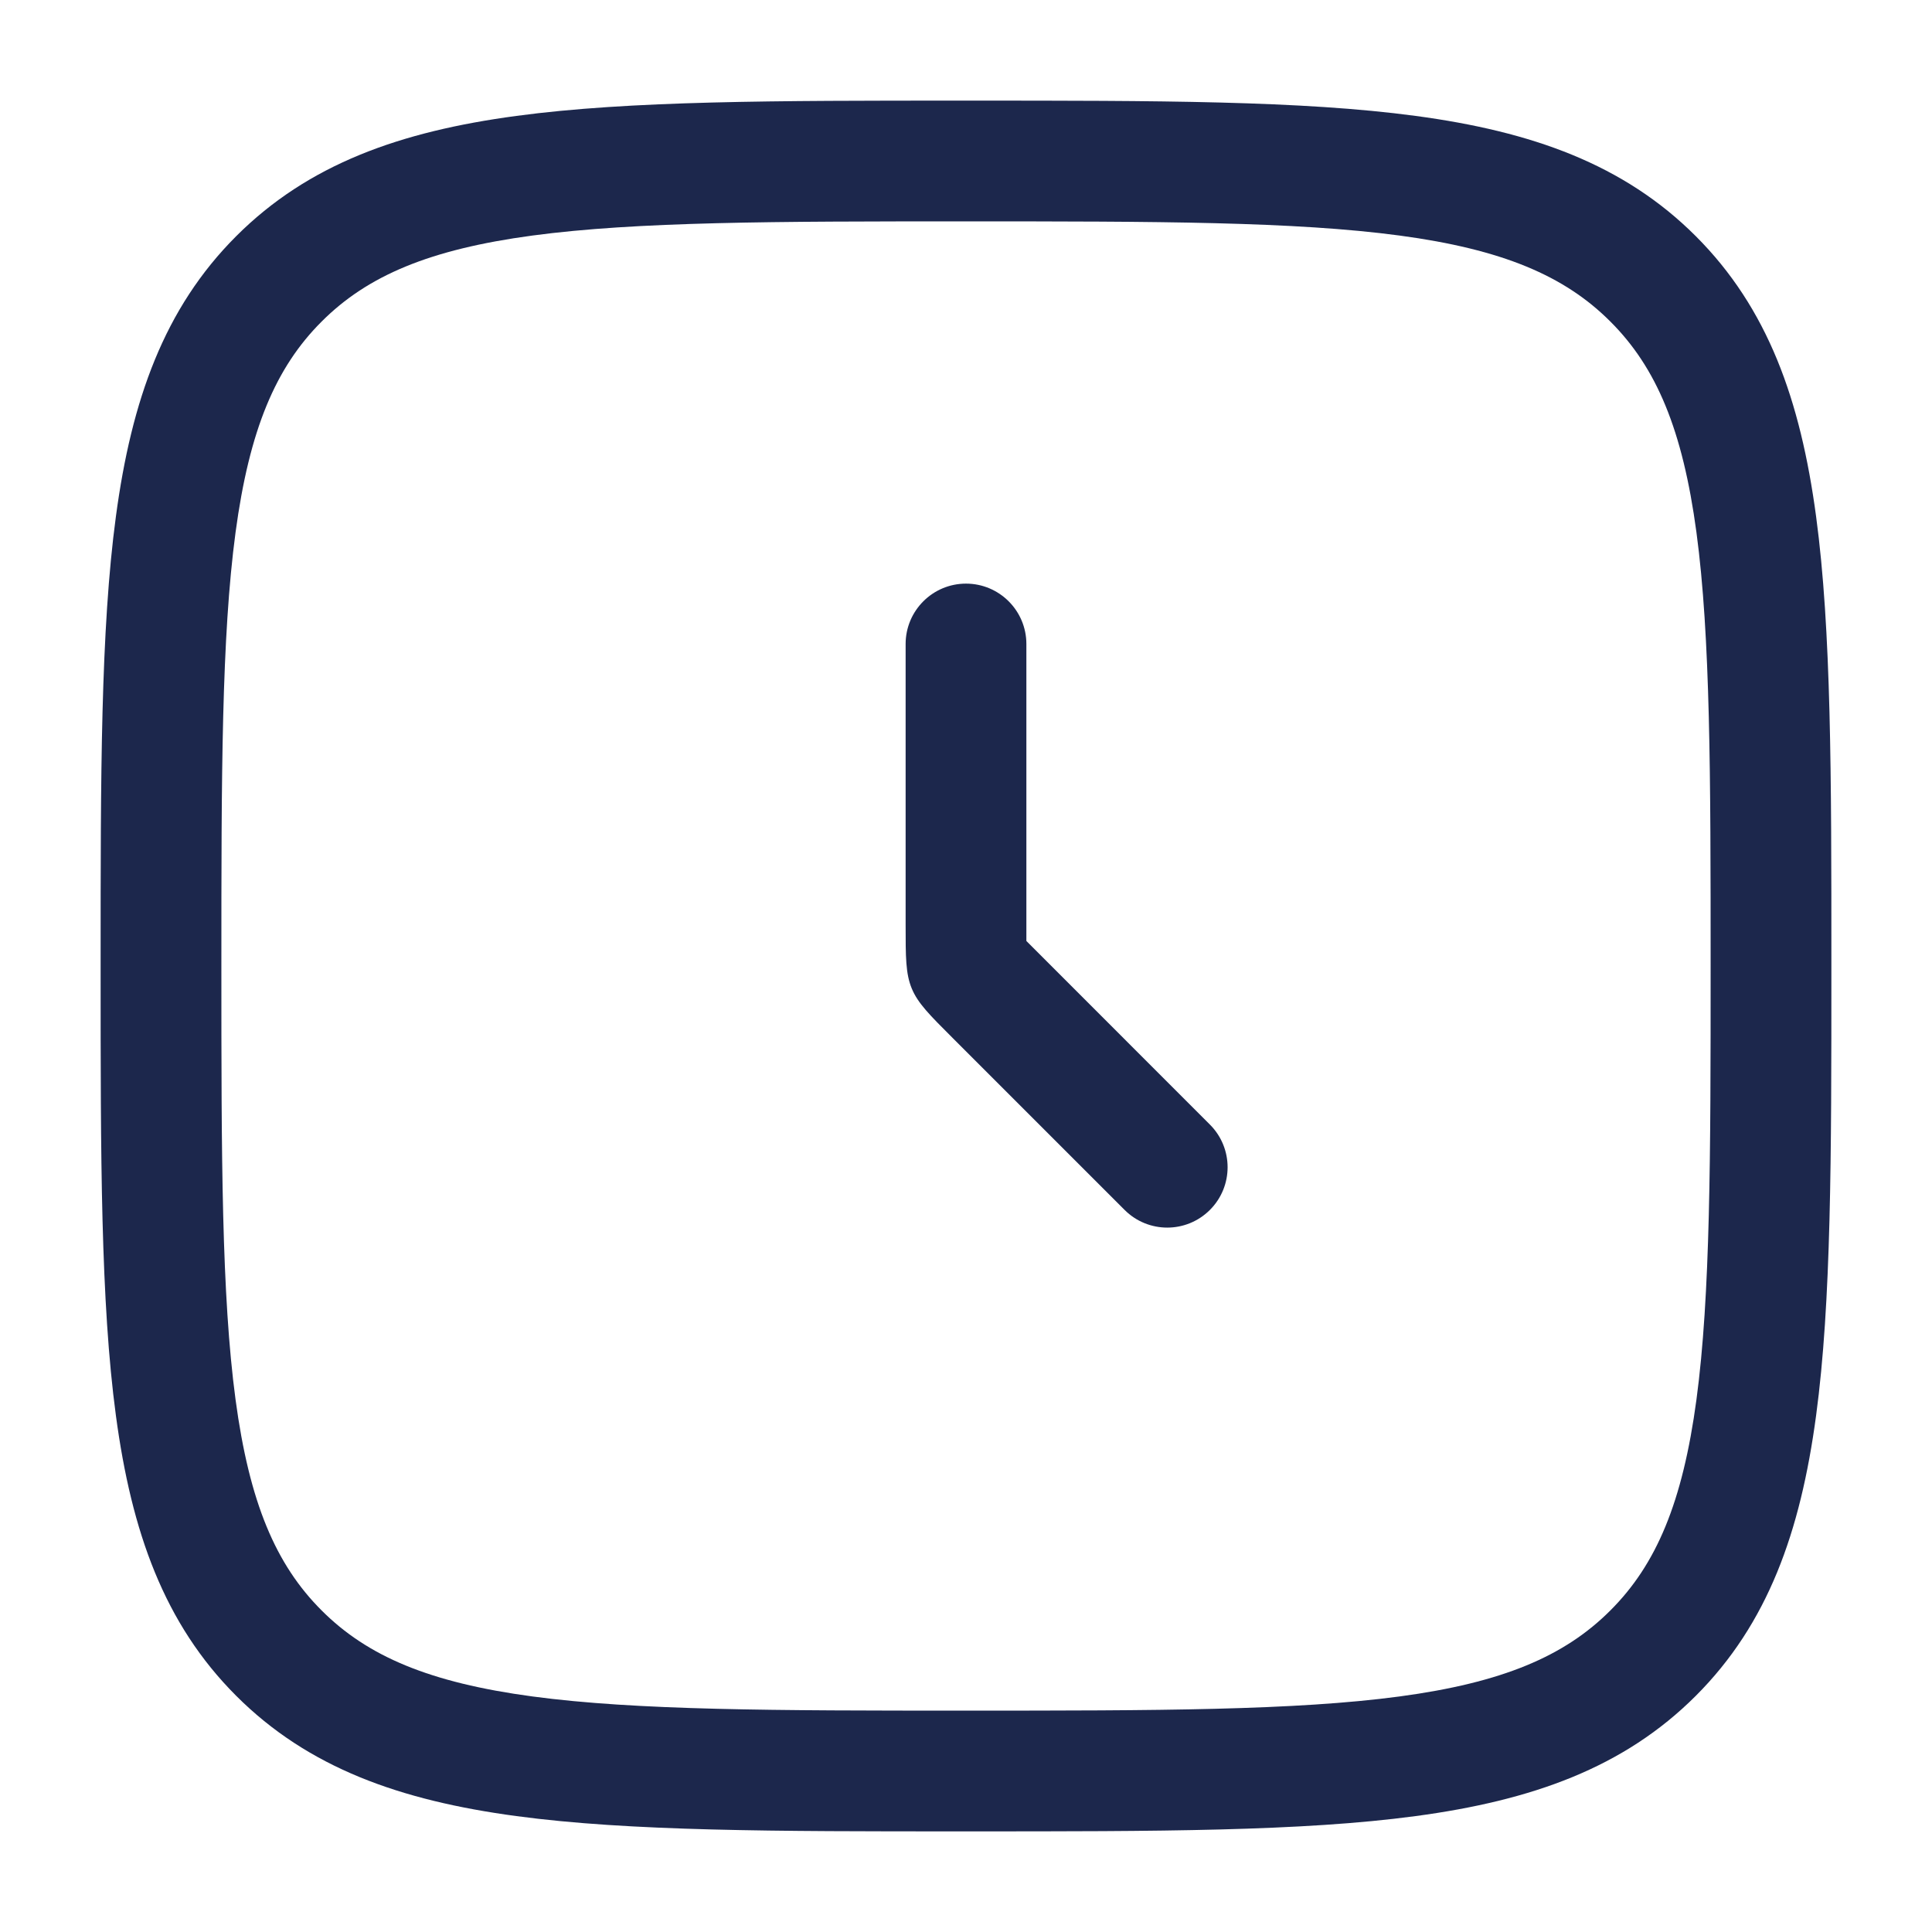
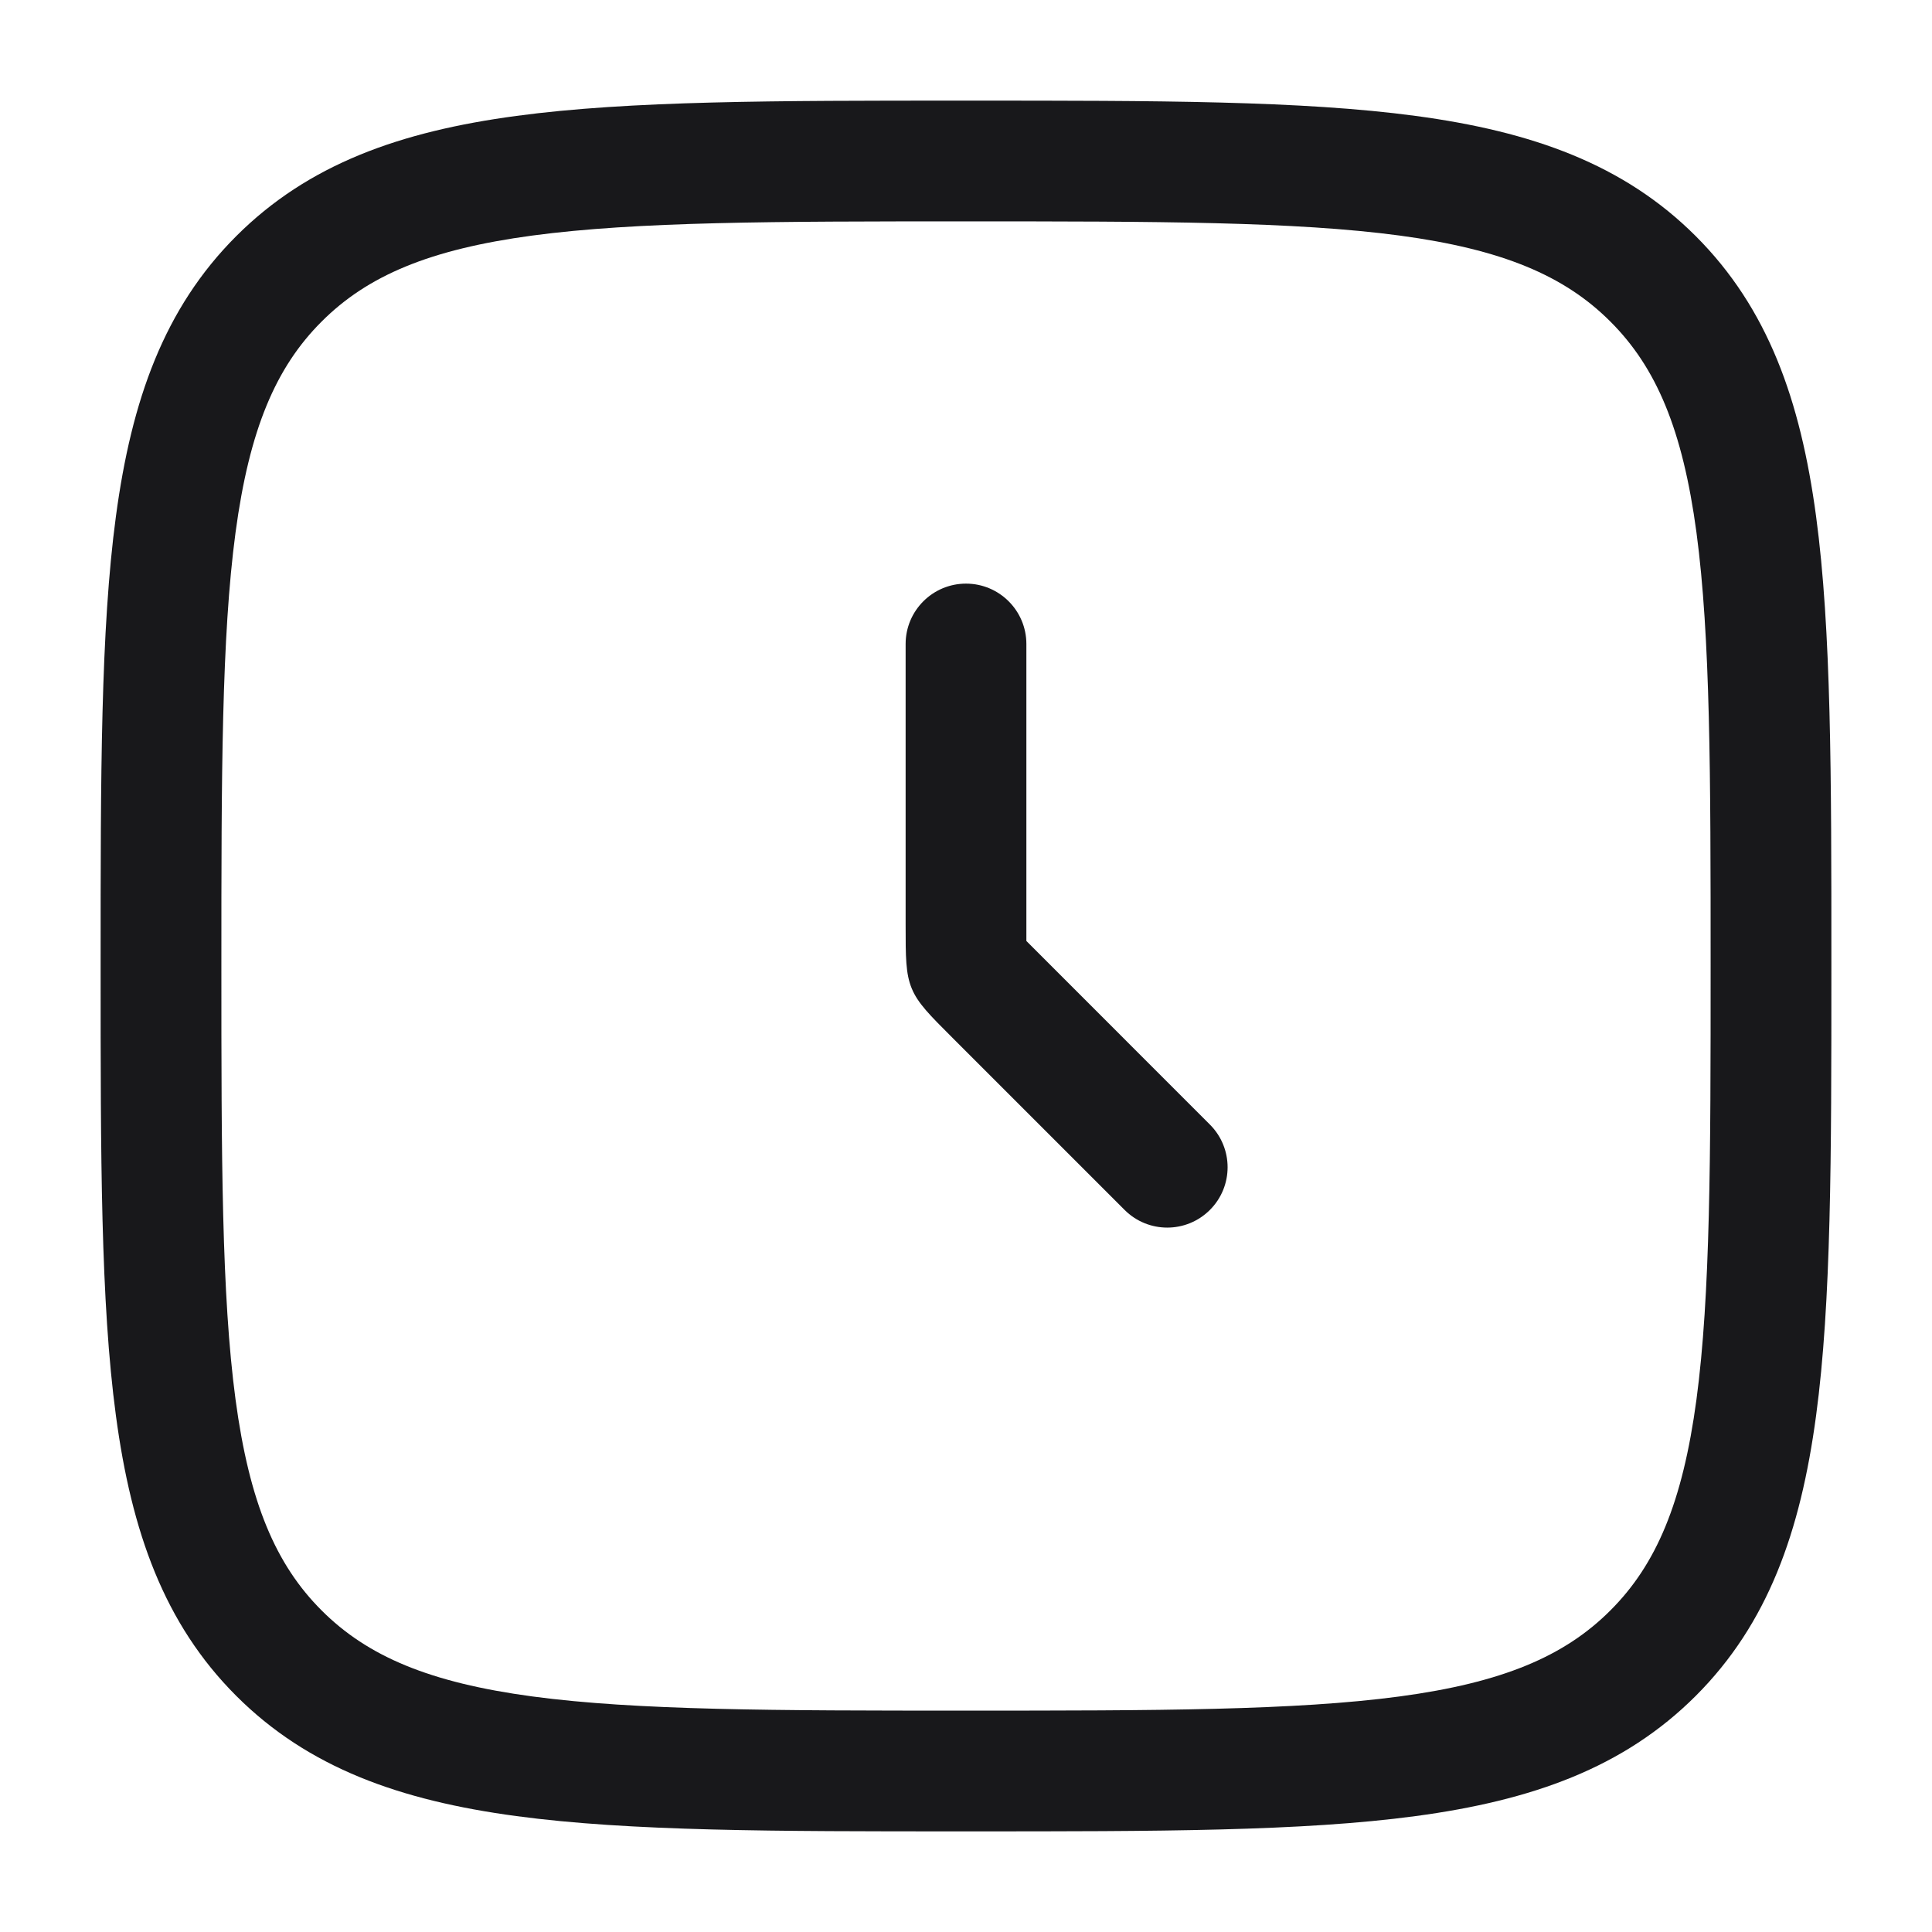
<svg xmlns="http://www.w3.org/2000/svg" width="24" height="24" viewBox="0 0 24 24" fill="none">
-   <path fill-rule="evenodd" clip-rule="evenodd" d="M11.943 1.25H12.057C14.366 1.25 16.175 1.25 17.586 1.44C19.031 1.634 20.171 2.039 21.066 2.934C21.961 3.829 22.366 4.969 22.56 6.414C22.75 7.825 22.75 9.634 22.75 11.943V12.057C22.75 14.366 22.75 16.175 22.56 17.586C22.366 19.031 21.961 20.171 21.066 21.066C20.171 21.961 19.031 22.366 17.586 22.56C16.175 22.75 14.366 22.75 12.057 22.75H11.943C9.634 22.75 7.825 22.75 6.414 22.56C4.969 22.366 3.829 21.961 2.934 21.066C2.039 20.171 1.634 19.031 1.44 17.586C1.25 16.175 1.25 14.366 1.25 12.057V11.943C1.25 9.634 1.25 7.825 1.44 6.414C1.634 4.969 2.039 3.829 2.934 2.934C3.829 2.039 4.969 1.634 6.414 1.44C7.825 1.25 9.634 1.25 11.943 1.25ZM6.614 2.926C5.335 3.098 4.564 3.425 3.995 3.995C3.425 4.564 3.098 5.335 2.926 6.614C2.752 7.914 2.75 9.622 2.75 12C2.75 14.378 2.752 16.086 2.926 17.386C3.098 18.665 3.425 19.436 3.995 20.005C4.564 20.575 5.335 20.902 6.614 21.074C7.914 21.248 9.622 21.25 12 21.25C14.378 21.25 16.086 21.248 17.386 21.074C18.665 20.902 19.436 20.575 20.005 20.005C20.575 19.436 20.902 18.665 21.074 17.386C21.248 16.086 21.25 14.378 21.25 12C21.25 9.622 21.248 7.914 21.074 6.614C20.902 5.335 20.575 4.564 20.005 3.995C19.436 3.425 18.665 3.098 17.386 2.926C16.086 2.752 14.378 2.75 12 2.75C9.622 2.75 7.914 2.752 6.614 2.926ZM12 7.25C12.414 7.25 12.75 7.586 12.75 8V11.689L15.03 13.97C15.323 14.263 15.323 14.737 15.03 15.03C14.737 15.323 14.263 15.323 13.97 15.03L11.836 12.896C11.547 12.607 11.402 12.463 11.326 12.279C11.25 12.095 11.25 11.891 11.25 11.482V8C11.25 7.586 11.586 7.25 12 7.25Z" fill="#1C274C" />
+   <path fill-rule="evenodd" clip-rule="evenodd" d="M11.943 1.25H12.057C14.366 1.25 16.175 1.25 17.586 1.44C19.031 1.634 20.171 2.039 21.066 2.934C21.961 3.829 22.366 4.969 22.56 6.414C22.75 7.825 22.75 9.634 22.75 11.943V12.057C22.75 14.366 22.75 16.175 22.56 17.586C22.366 19.031 21.961 20.171 21.066 21.066C20.171 21.961 19.031 22.366 17.586 22.56C16.175 22.75 14.366 22.75 12.057 22.75H11.943C9.634 22.75 7.825 22.75 6.414 22.56C4.969 22.366 3.829 21.961 2.934 21.066C2.039 20.171 1.634 19.031 1.44 17.586C1.25 16.175 1.25 14.366 1.25 12.057V11.943C1.25 9.634 1.25 7.825 1.44 6.414C1.634 4.969 2.039 3.829 2.934 2.934C3.829 2.039 4.969 1.634 6.414 1.44C7.825 1.25 9.634 1.25 11.943 1.25ZM6.614 2.926C5.335 3.098 4.564 3.425 3.995 3.995C3.425 4.564 3.098 5.335 2.926 6.614C2.752 7.914 2.75 9.622 2.75 12C2.75 14.378 2.752 16.086 2.926 17.386C3.098 18.665 3.425 19.436 3.995 20.005C4.564 20.575 5.335 20.902 6.614 21.074C7.914 21.248 9.622 21.25 12 21.25C14.378 21.25 16.086 21.248 17.386 21.074C18.665 20.902 19.436 20.575 20.005 20.005C20.575 19.436 20.902 18.665 21.074 17.386C21.248 16.086 21.25 14.378 21.25 12C21.25 9.622 21.248 7.914 21.074 6.614C20.902 5.335 20.575 4.564 20.005 3.995C19.436 3.425 18.665 3.098 17.386 2.926C16.086 2.752 14.378 2.75 12 2.75C9.622 2.75 7.914 2.752 6.614 2.926ZM12 7.25C12.414 7.25 12.75 7.586 12.75 8V11.689L15.03 13.97C15.323 14.263 15.323 14.737 15.03 15.03C14.737 15.323 14.263 15.323 13.97 15.03L11.836 12.896C11.547 12.607 11.402 12.463 11.326 12.279C11.25 12.095 11.25 11.891 11.25 11.482V8C11.25 7.586 11.586 7.25 12 7.25Z" fill="#18181b" />
</svg>
